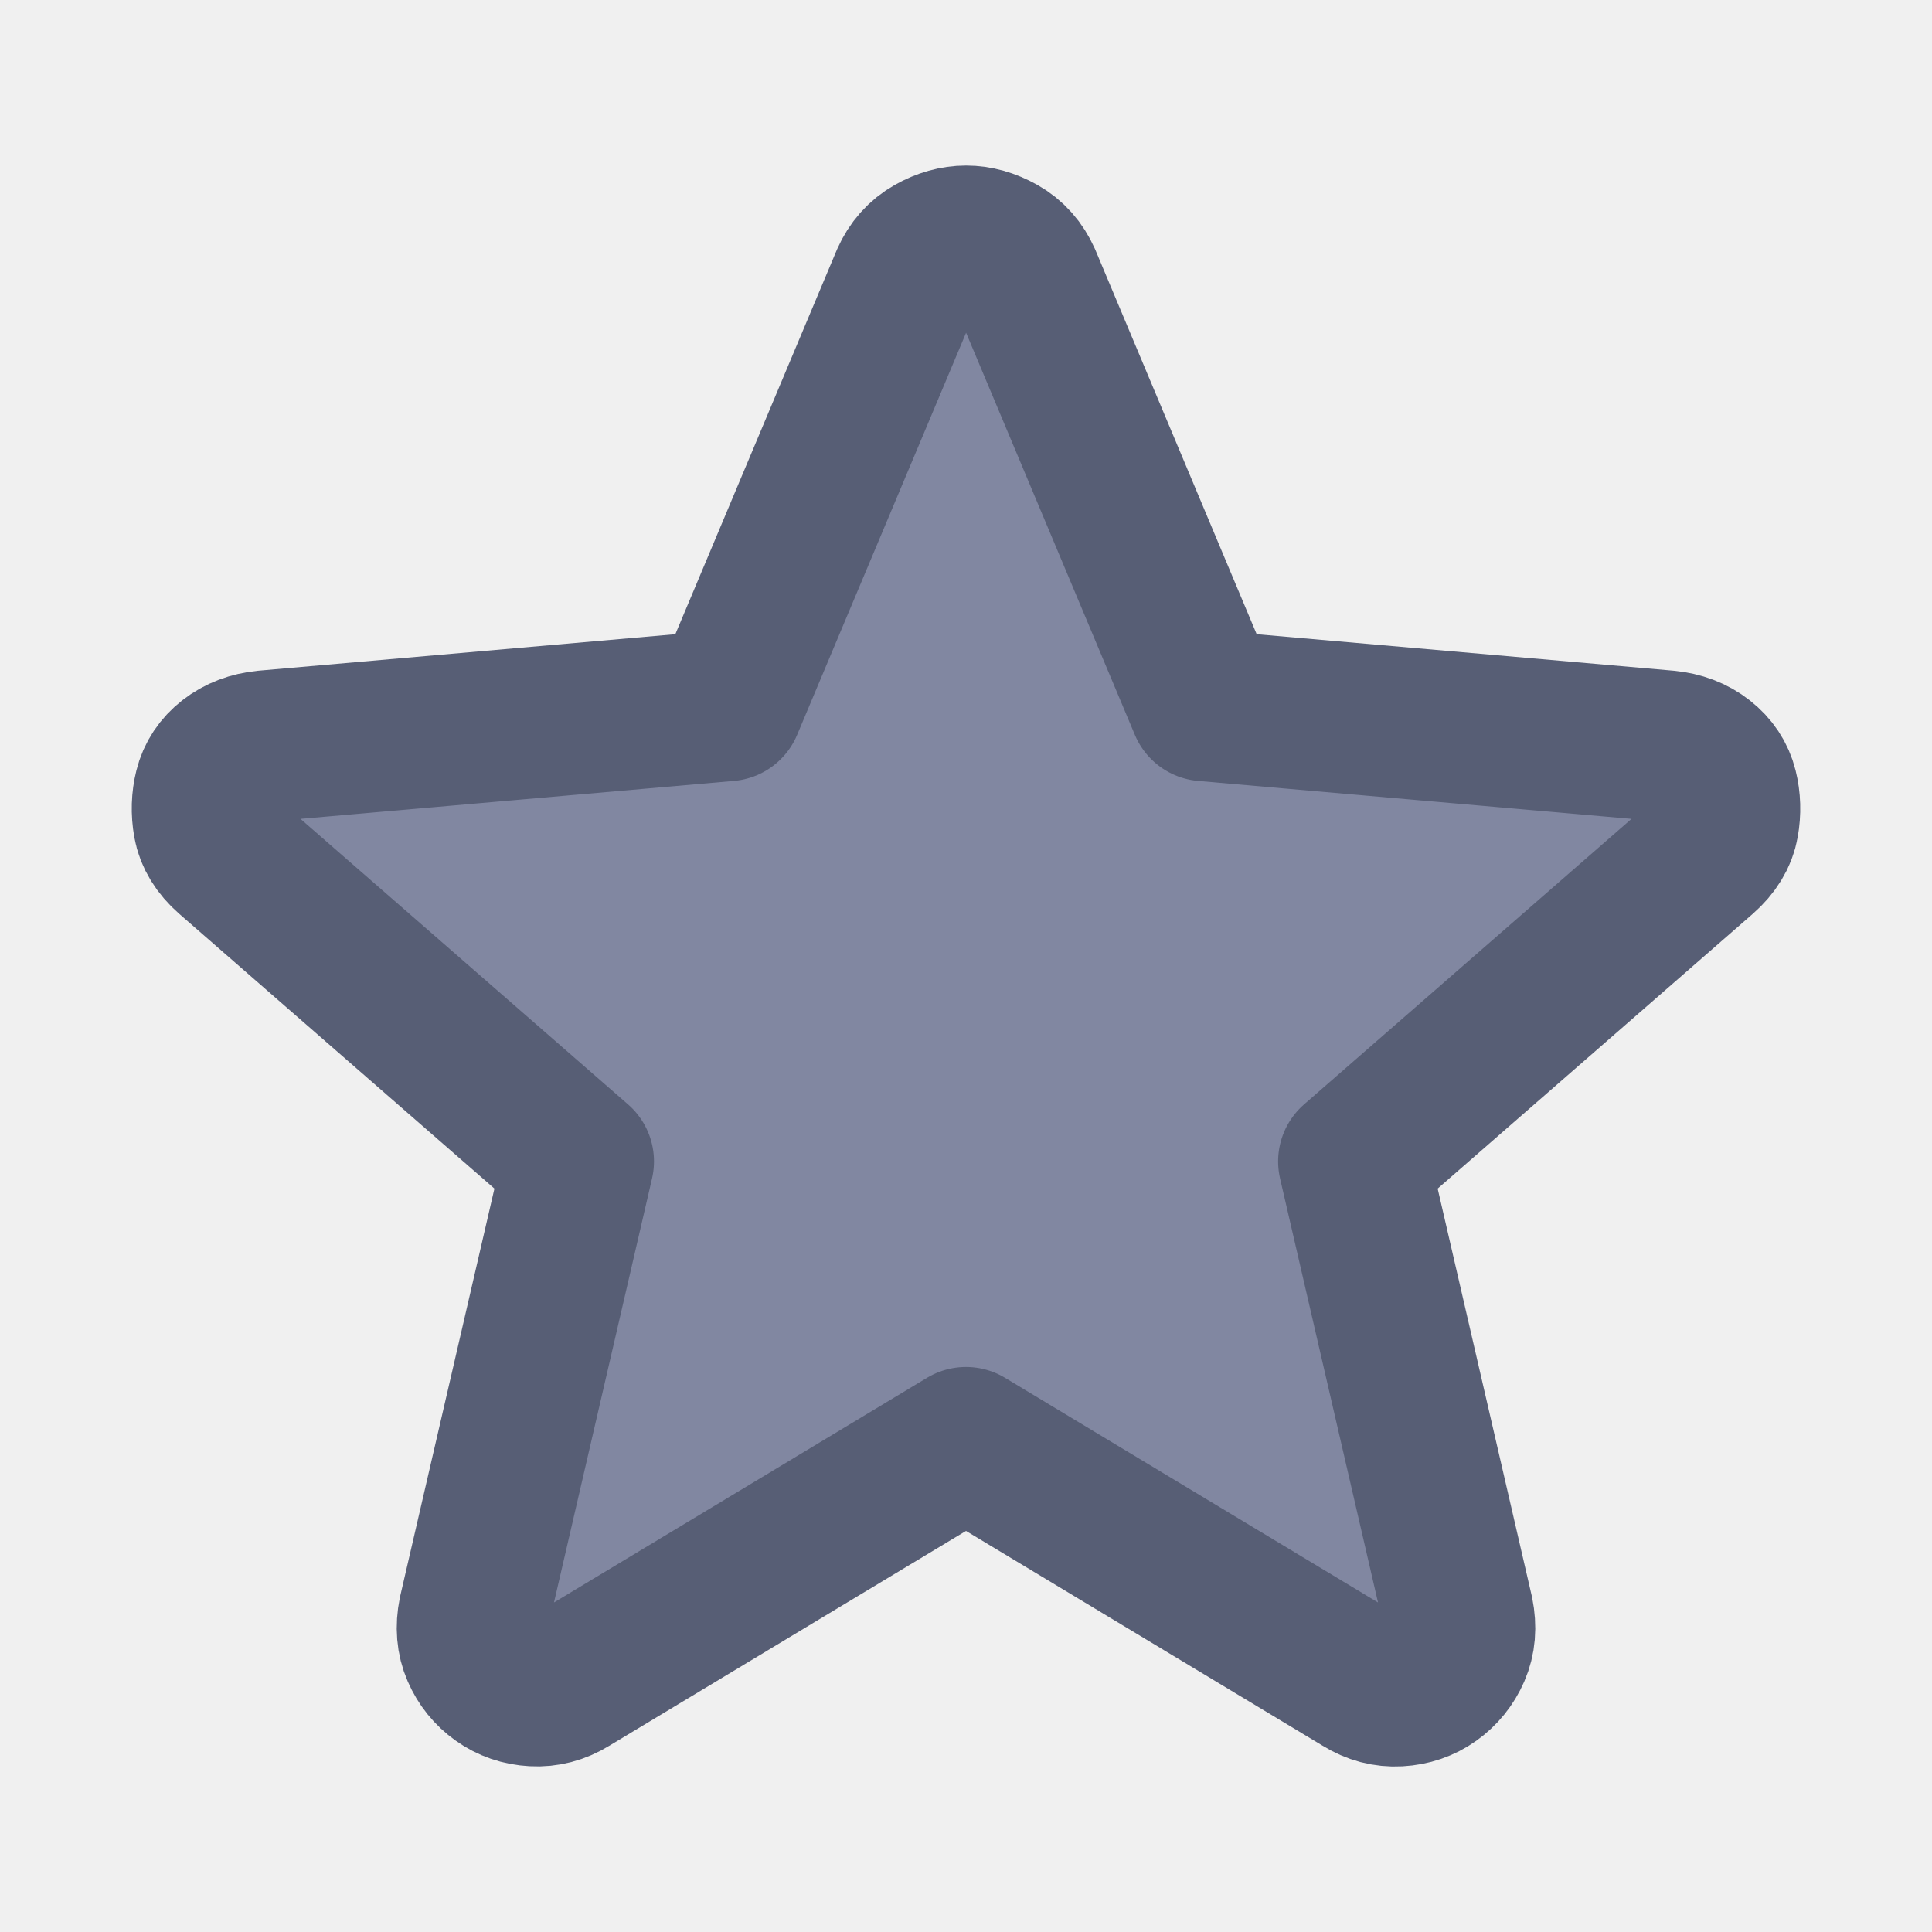
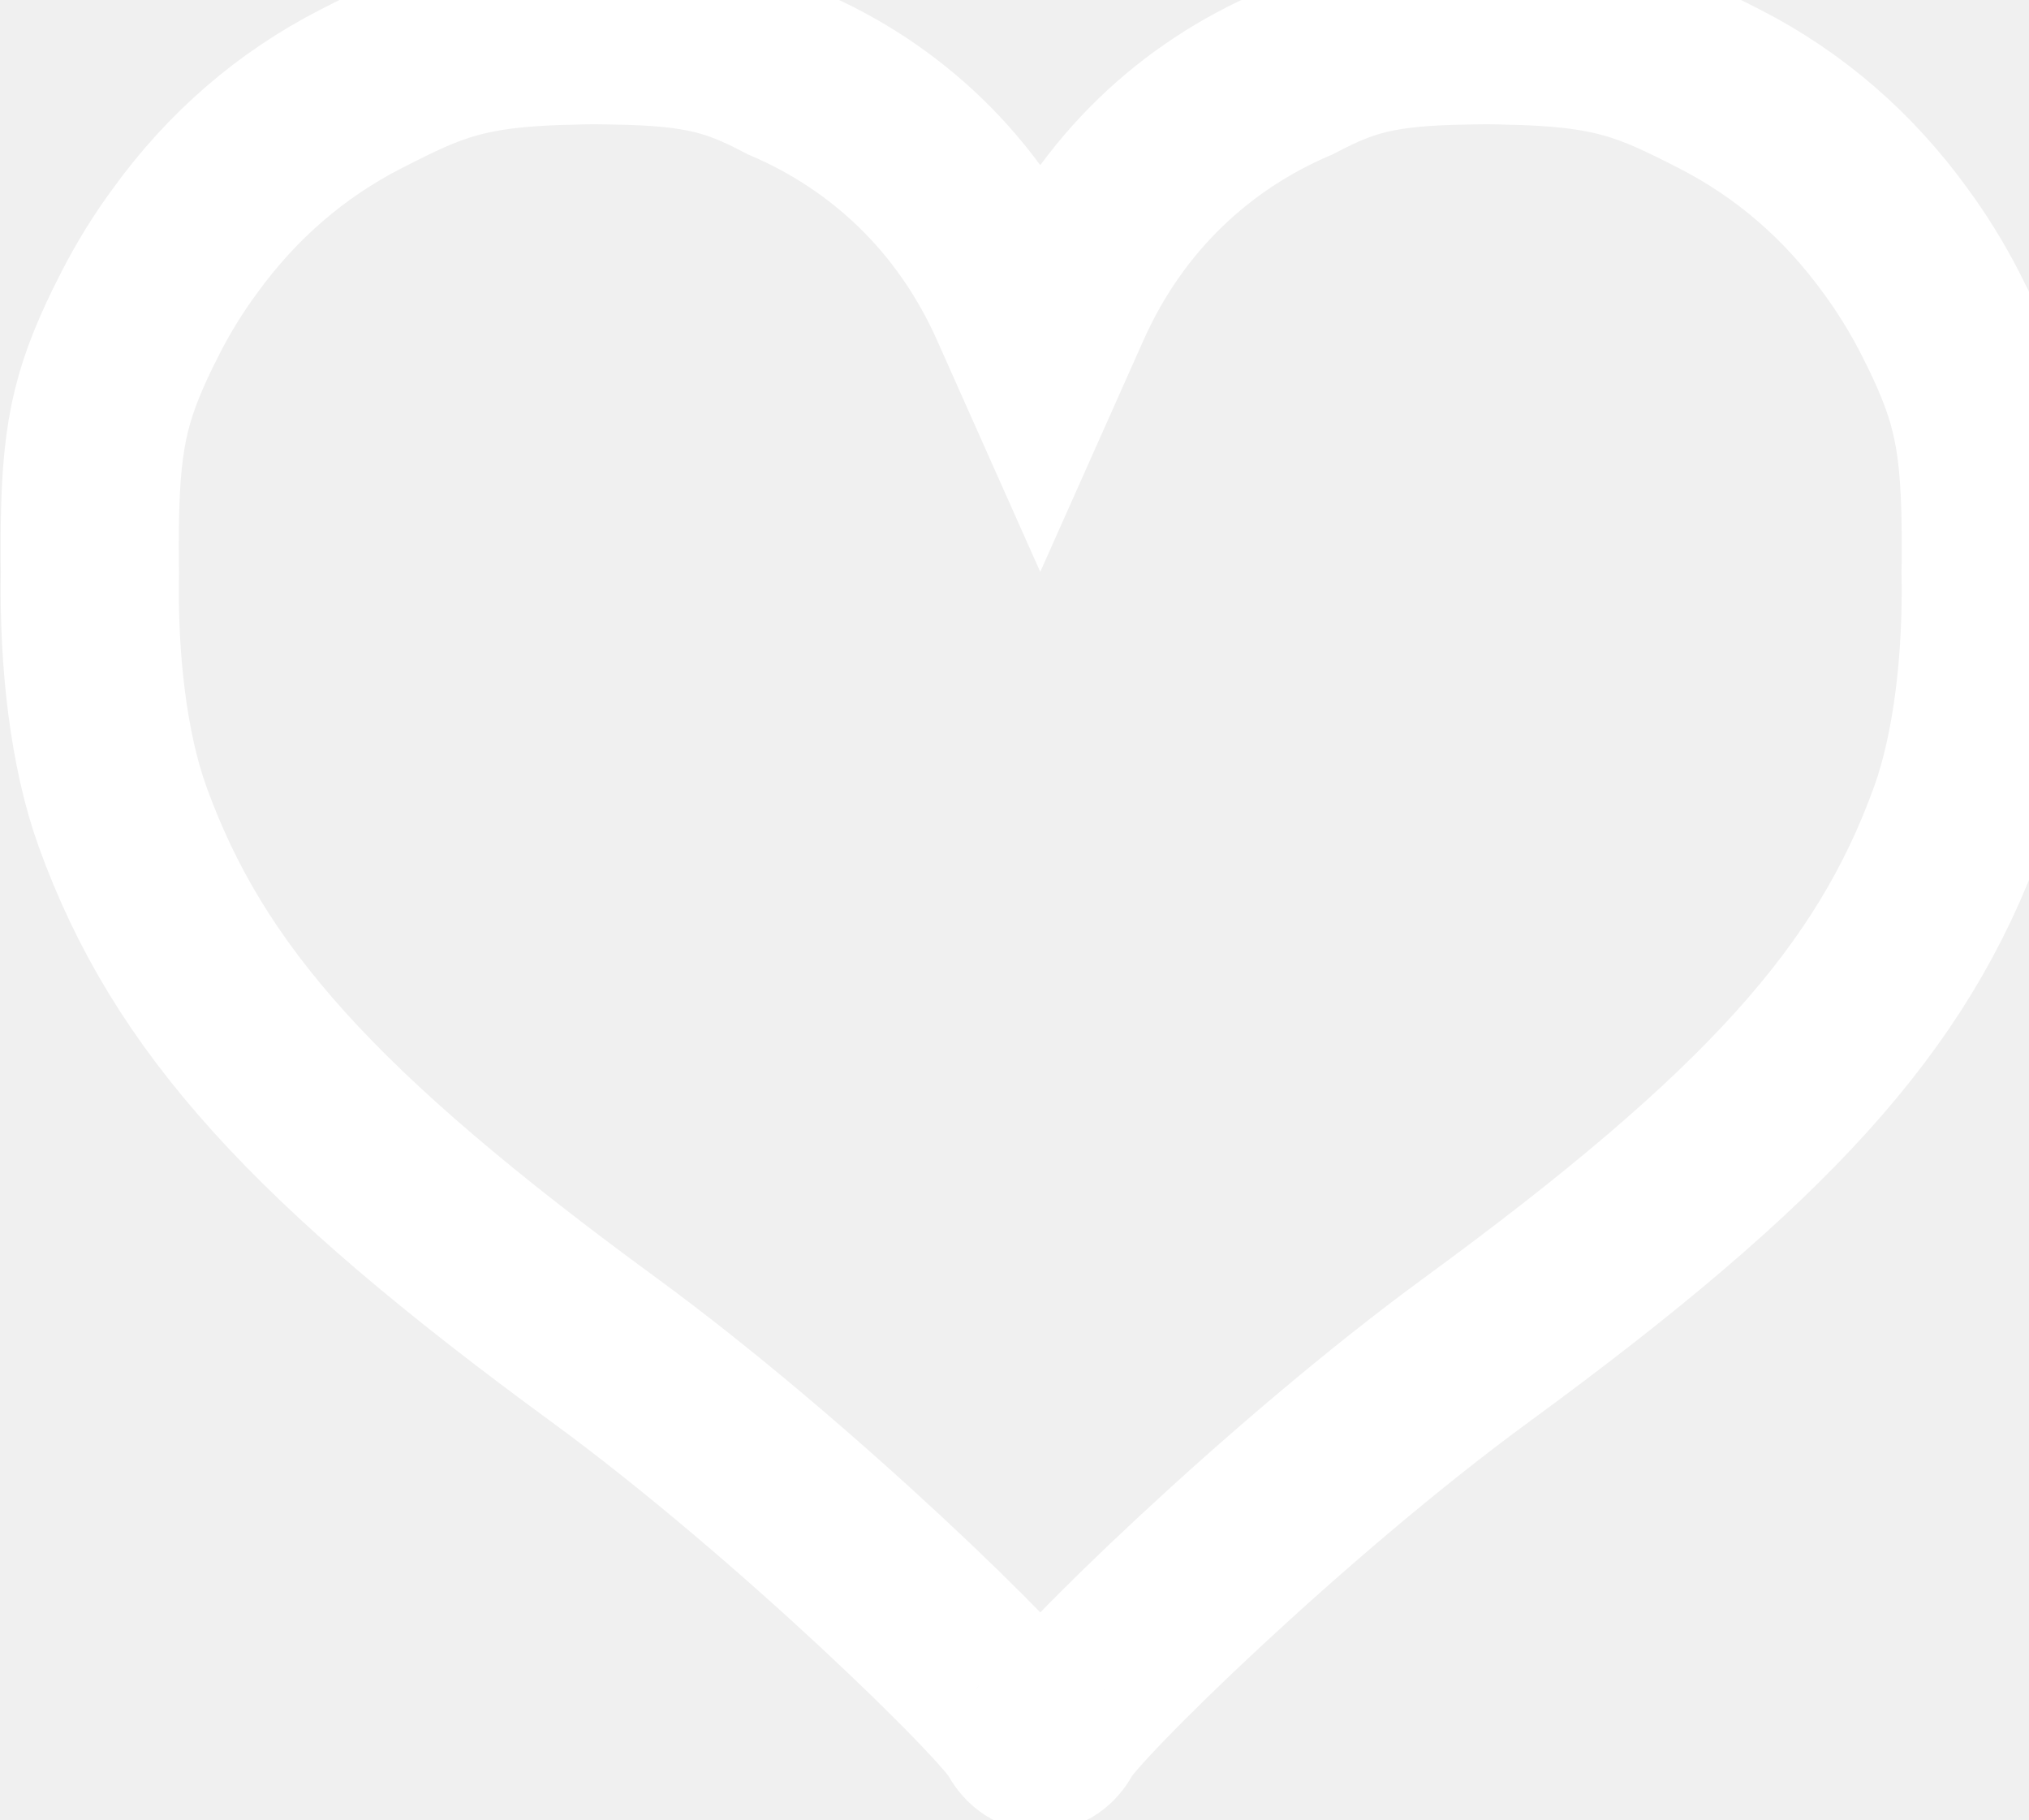
- <svg xmlns="http://www.w3.org/2000/svg" width="20px" height="20px" viewBox="0 0 20 20" version="1.1" id="svg2" xml:space="preserve">
-   <defs id="defs2" />
-   <path d="m 10,14.934 -4.101,2.47 Q 5.722,17.513 5.524,17.502 5.325,17.491 5.171,17.381 5.016,17.271 4.939,17.094 4.862,16.918 4.906,16.698 L 5.987,12.023 2.37,8.87 Q 2.194,8.715 2.161,8.528 2.128,8.34 2.172,8.164 2.216,7.987 2.37,7.866 2.525,7.745 2.745,7.723 L 7.53,7.304 9.383,2.894 q 0.088,-0.198 0.265,-0.298 0.176,-0.099 0.353,-0.099 0.176,0 0.353,0.099 0.176,0.099 0.265,0.298 L 12.47,7.304 17.255,7.723 q 0.221,0.022 0.375,0.143 0.154,0.121 0.198,0.298 0.044,0.176 0.011,0.364 -0.033,0.187 -0.209,0.342 l -3.616,3.153 1.08,4.675 q 0.044,0.221 -0.033,0.397 -0.077,0.176 -0.232,0.287 -0.154,0.11 -0.353,0.121 -0.198,0.011 -0.375,-0.099 z" id="path1-3" style="fill:#8187a1;fill-opacity:1;stroke:#575e75;stroke-width:1.566;stroke-linejoin:round;stroke-dasharray:none;stroke-opacity:1" />
+ <svg xmlns="http://www.w3.org/2000/svg" version="1.1" width="17.838" height="15.992" viewBox="0,0,17.838,15.992">
+   <g transform="translate(-230.8545,-172.1877)">
+     <g fill="none" stroke="#ffffff" stroke-width="1.566" stroke-miterlimit="10">
+       <path d="M231.644,177.152c-0.009,-1.002 0.056,-1.388 0.33,-1.979c0.032,-0.068 0.064,-0.135 0.098,-0.2c0.006,-0.012 0.012,-0.024 0.018,-0.036c0.116,-0.226 0.246,-0.436 0.39,-0.631c0.416,-0.575 0.935,-1.023 1.547,-1.336c0.606,-0.31 0.918,-0.454 1.879,-0.47c0.106,-0.004 0.213,-0.004 0.319,-0.001c0.797,0.009 1.096,0.105 1.539,0.337c0.865,0.37 1.606,1.043 2.043,2.022l0.193,0.433l0.193,-0.433c0.437,-0.978 1.178,-1.652 2.043,-2.022c0.443,-0.232 0.742,-0.328 1.539,-0.337c0.106,-0.003 0.213,-0.003 0.319,0.001c0.961,0.016 1.273,0.161 1.879,0.47c0.612,0.313 1.131,0.761 1.547,1.336c0.143,0.195 0.274,0.405 0.39,0.631c0.006,0.012 0.012,0.024 0.018,0.036c0.034,0.066 0.066,0.132 0.098,0.2c0.275,0.591 0.339,0.977 0.33,1.979c-0,0.021 -0,0.041 -0.001,0.062c0.015,0.78 -0.078,1.57 -0.286,2.149c-0.577,1.601 -1.679,2.821 -4.235,4.691c-1.677,1.227 -3.569,3.082 -3.7,3.343c-0.071,0.141 -0.197,0.141 -0.268,0c-0.13,-0.261 -2.023,-2.116 -3.7,-3.343c-2.556,-1.87 -3.658,-3.091 -4.235,-4.691c-0.209,-0.579 -0.301,-1.369 -0.286,-2.149c-0,-0.021 -0.001,-0.041 -0.001,-0.062z" />
+     </g>
+   </g>
</svg>
